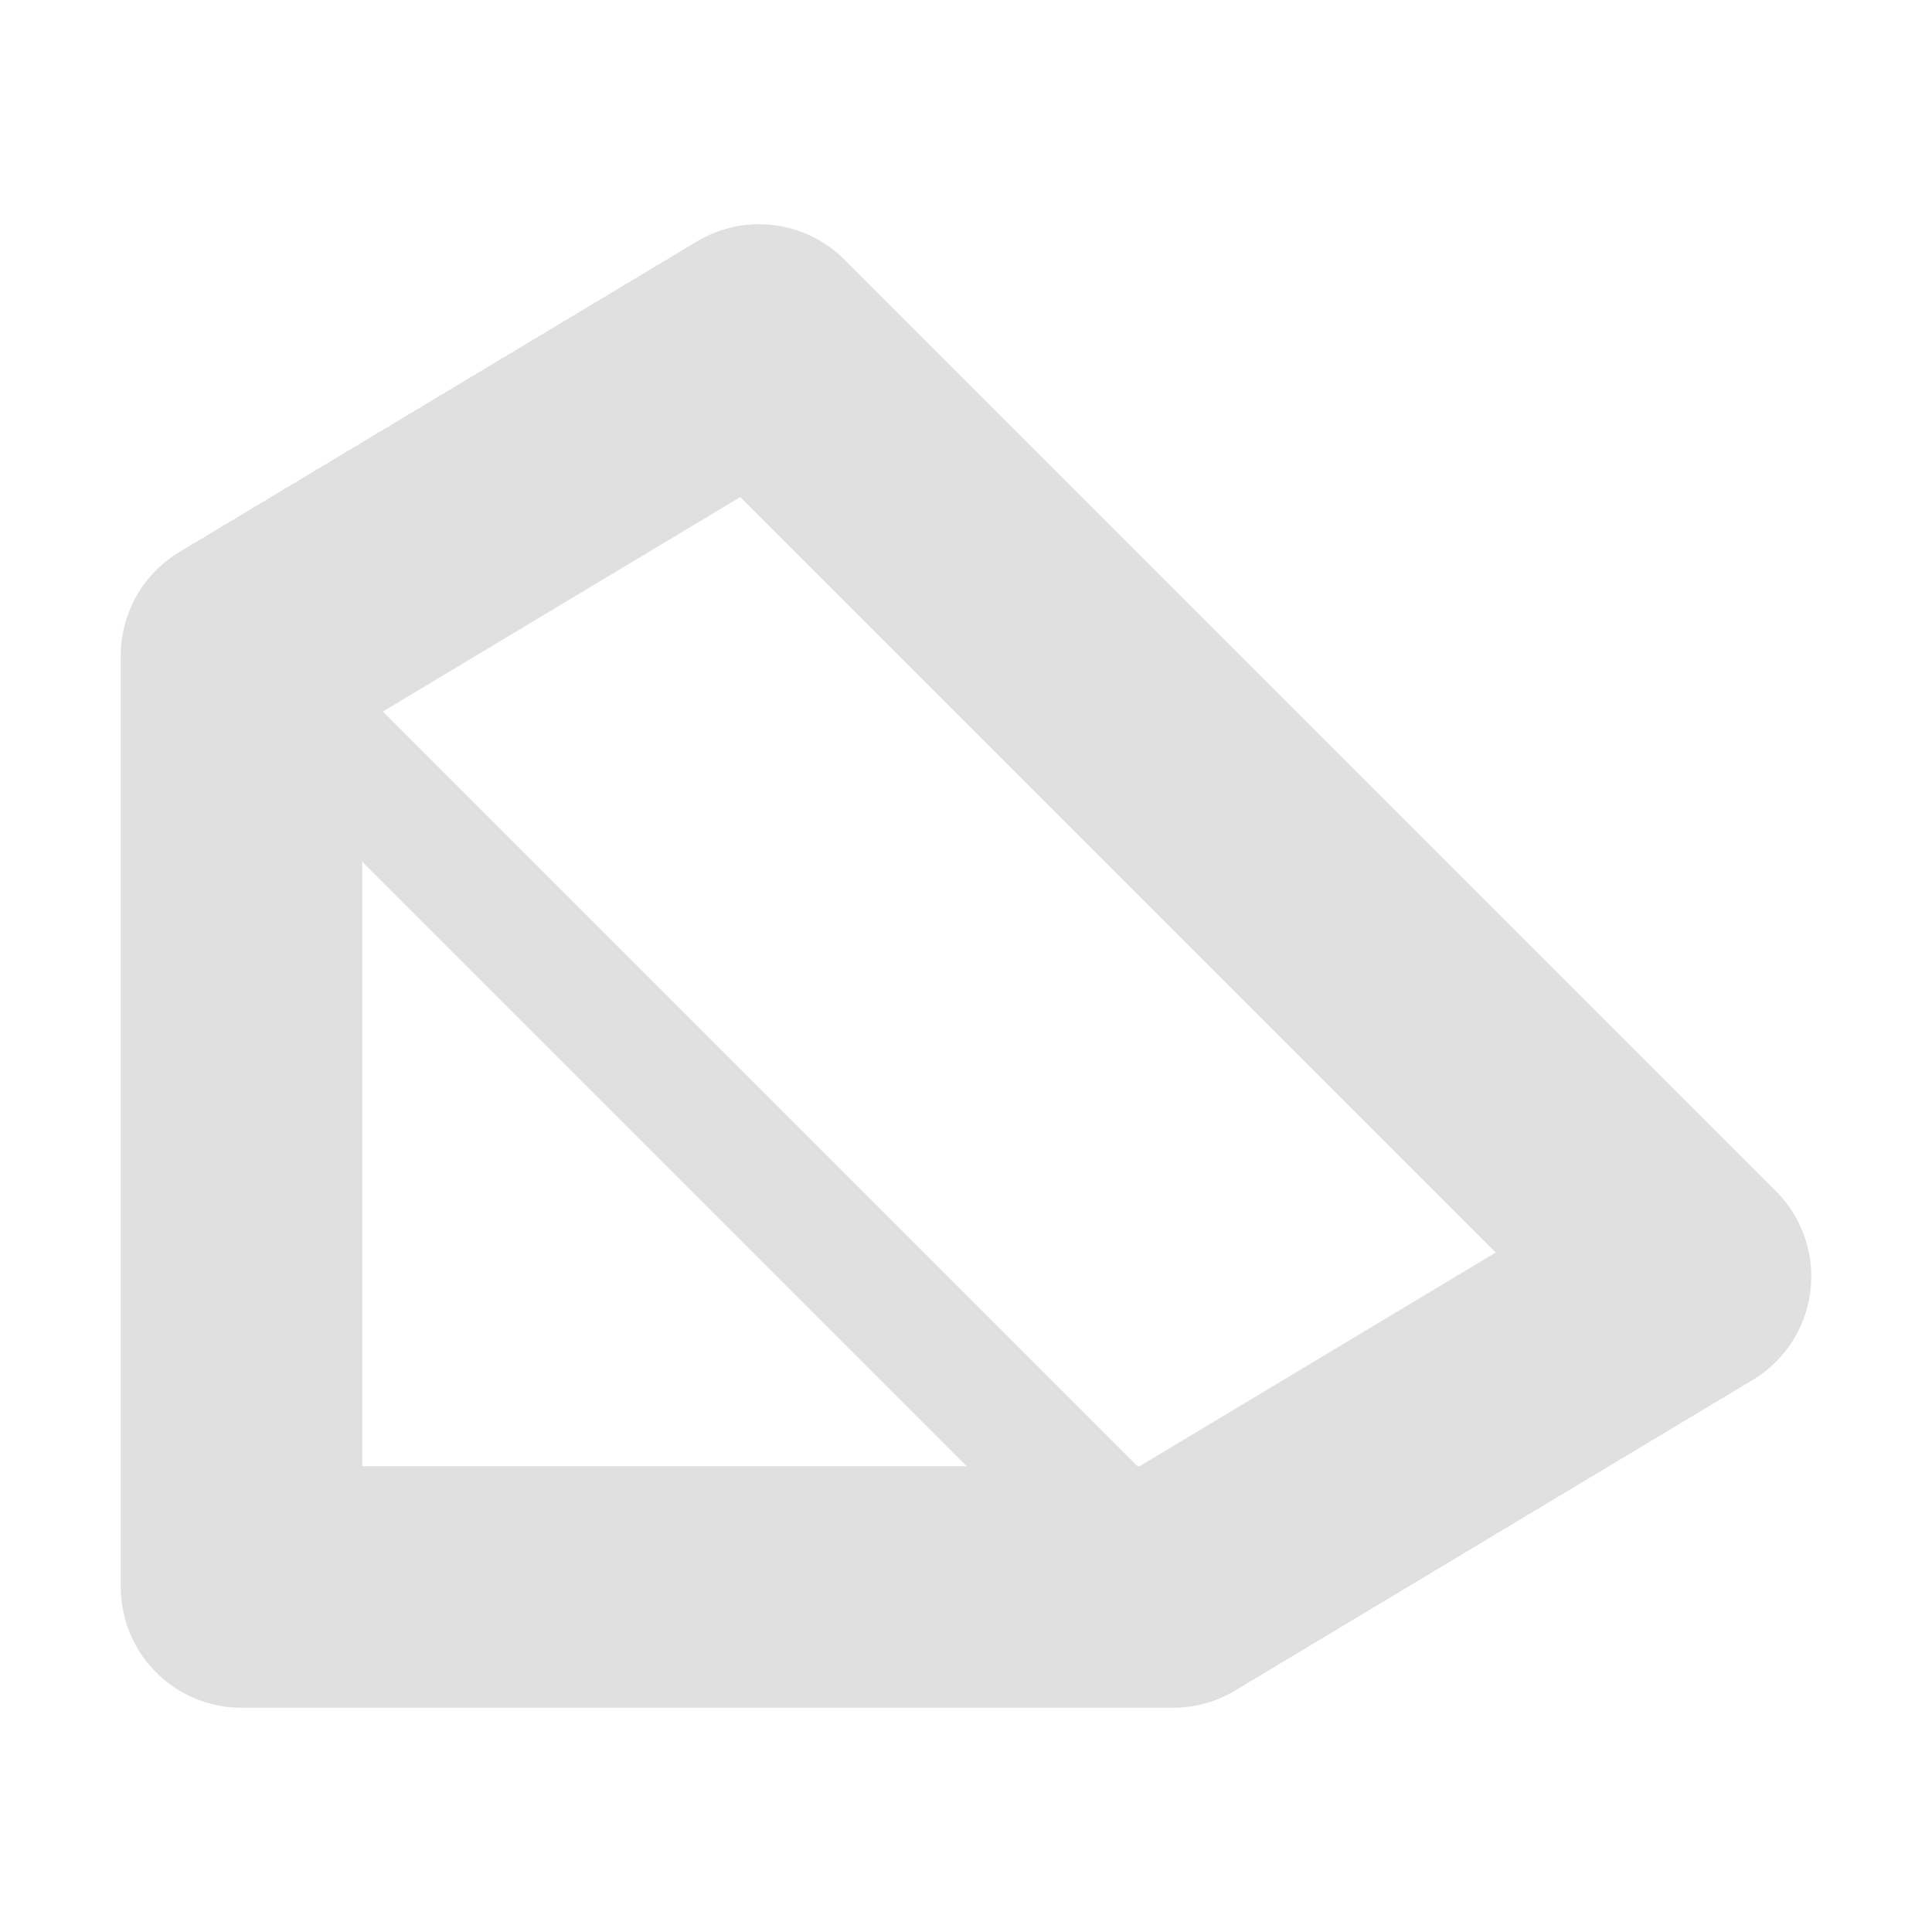
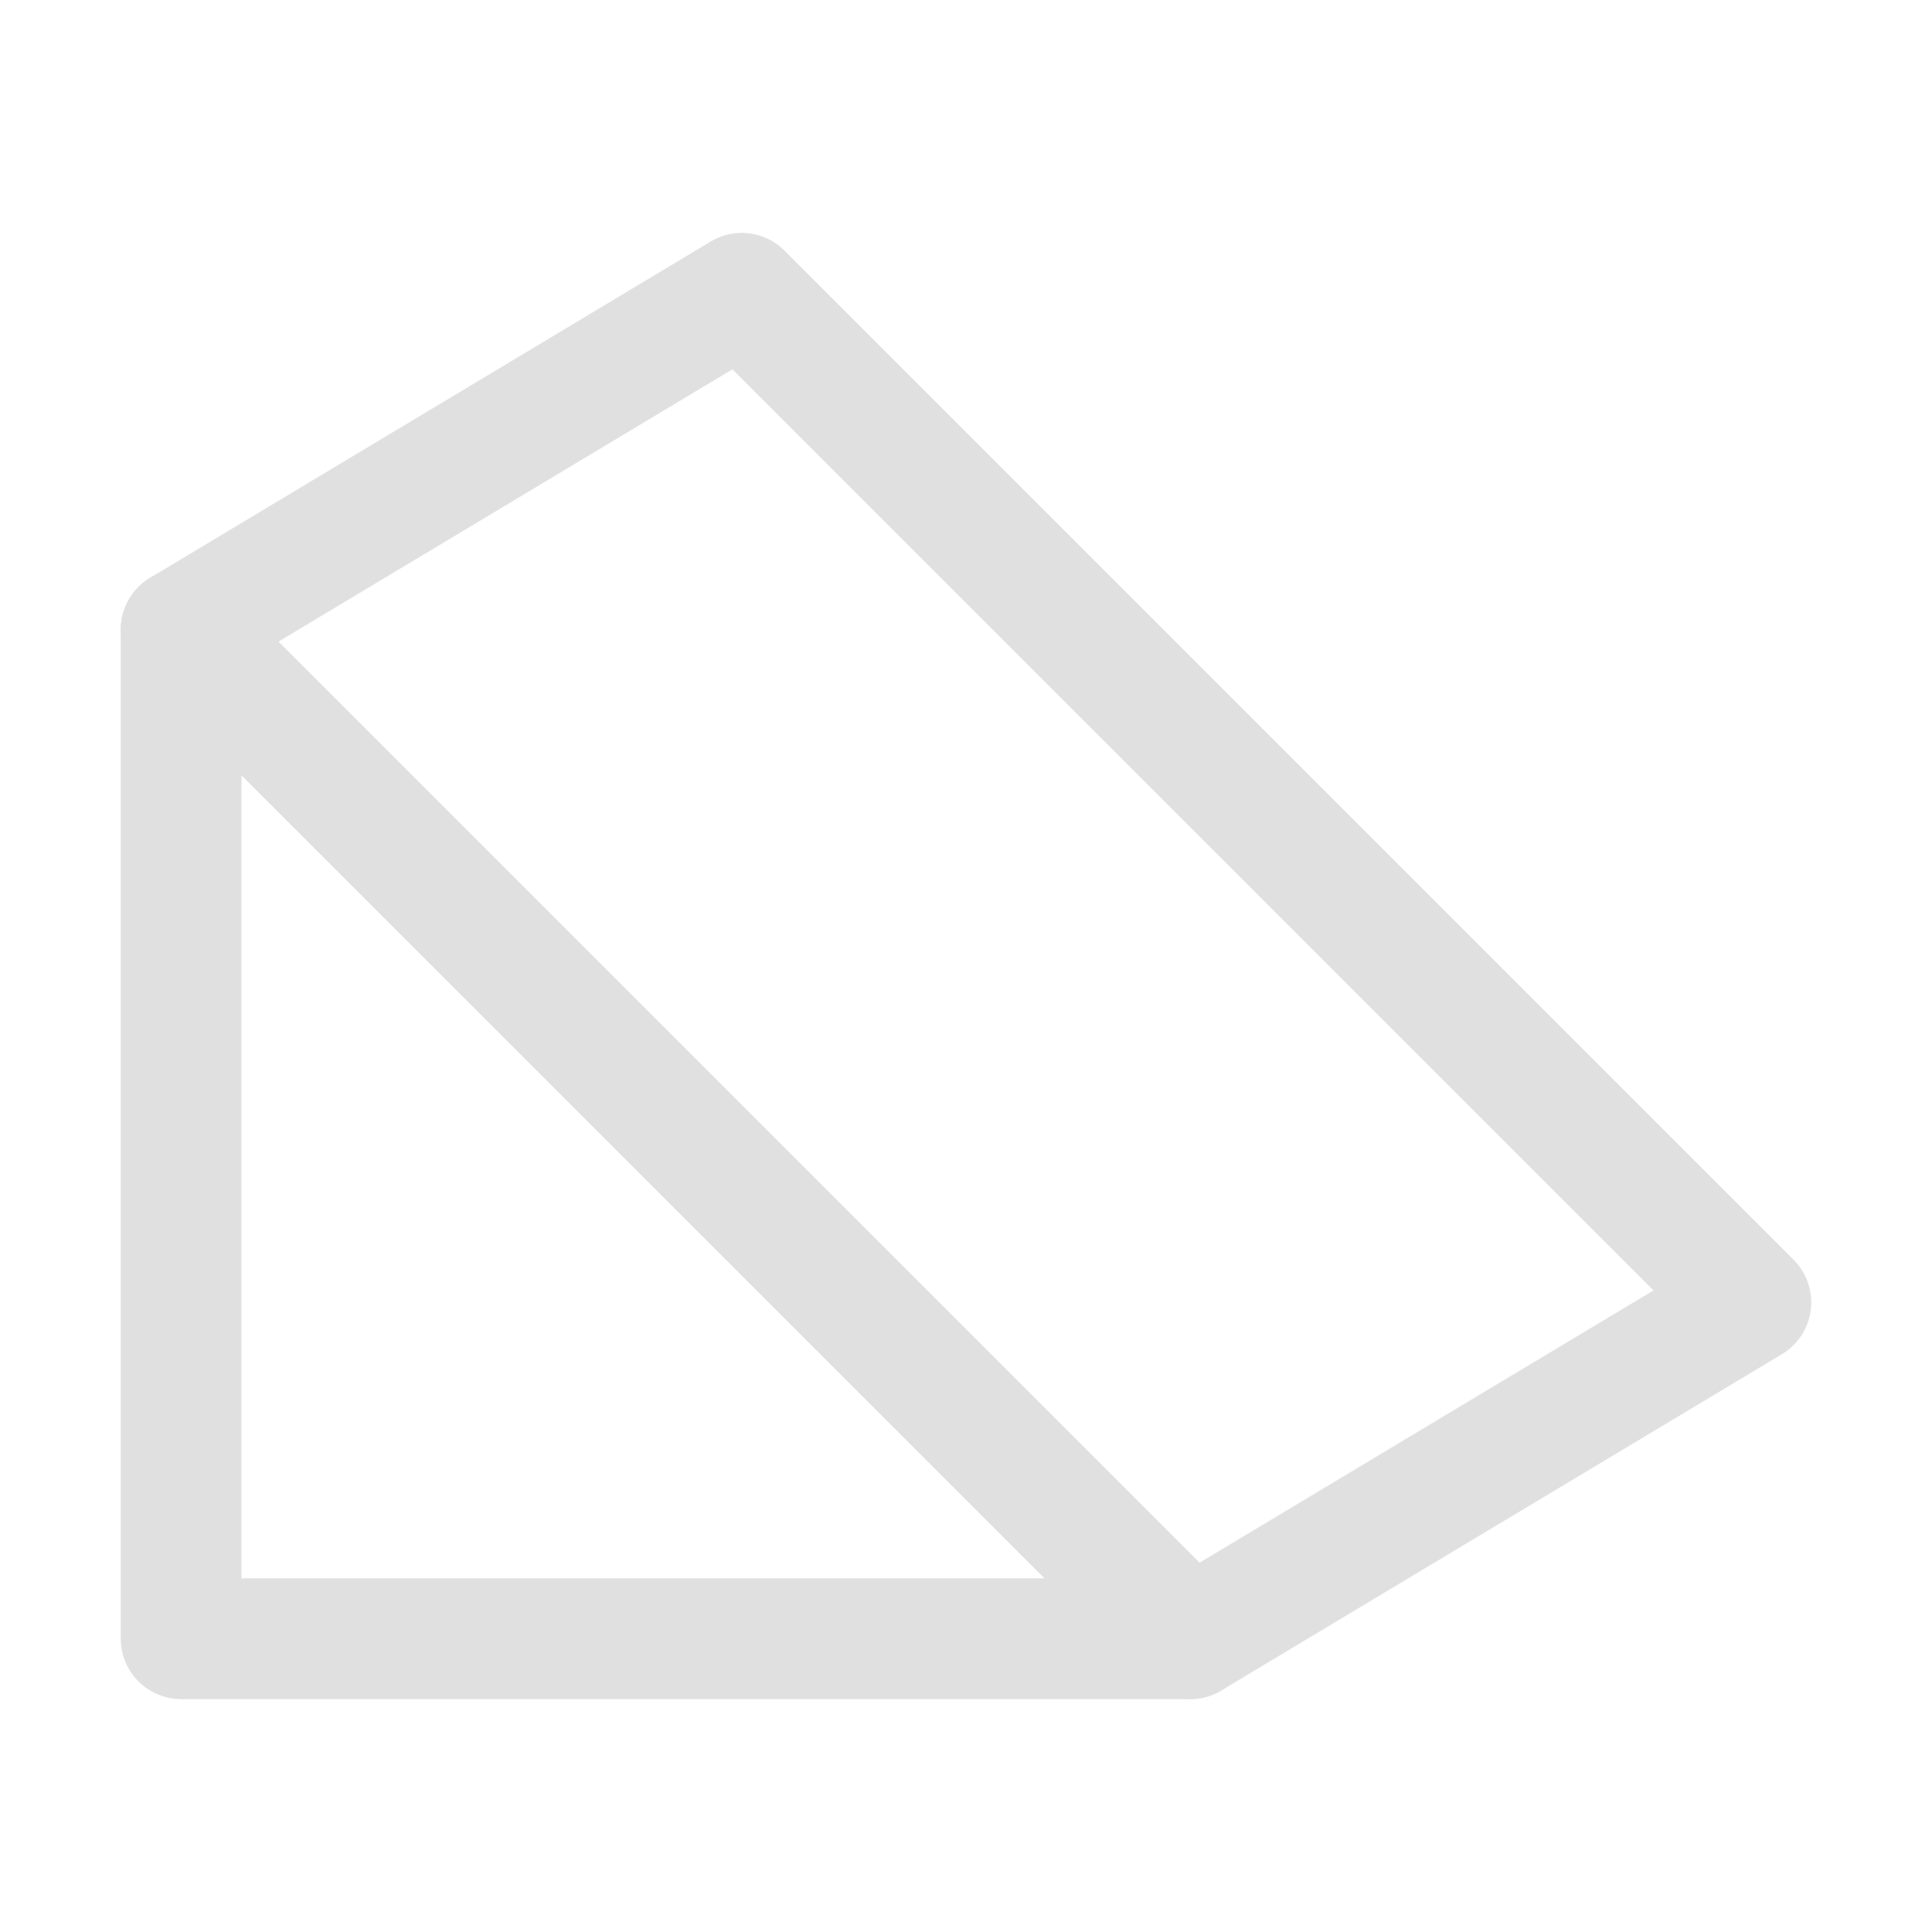
<svg xmlns="http://www.w3.org/2000/svg" width="16" height="16" viewBox="0 0 16 16">
-   <path fill="none" stroke="#e0e0e0" stroke-width="2" stroke-linecap="round" stroke-linejoin="round" d="M2 13.143L9.714 13.143L14 10.571L6.286 2.857L2 5.429Z" />
-   <path fill="none" stroke="#e0e0e0" stroke-width="1" stroke-linecap="round" stroke-linejoin="round" d="M2 5.429L9.714 13.143" />
+   <path fill="none" stroke="#e0e0e0" stroke-width="1" stroke-linecap="round" stroke-linejoin="round" d="M1.5 13.571L9.857 13.571L14.5 10.786L6.143 2.429L1.5 5.214Z" />
+   <path fill="none" stroke="#e0e0e0" stroke-width="1" stroke-linecap="round" stroke-linejoin="round" d="M1.5 5.214L9.857 13.571" />
</svg>
